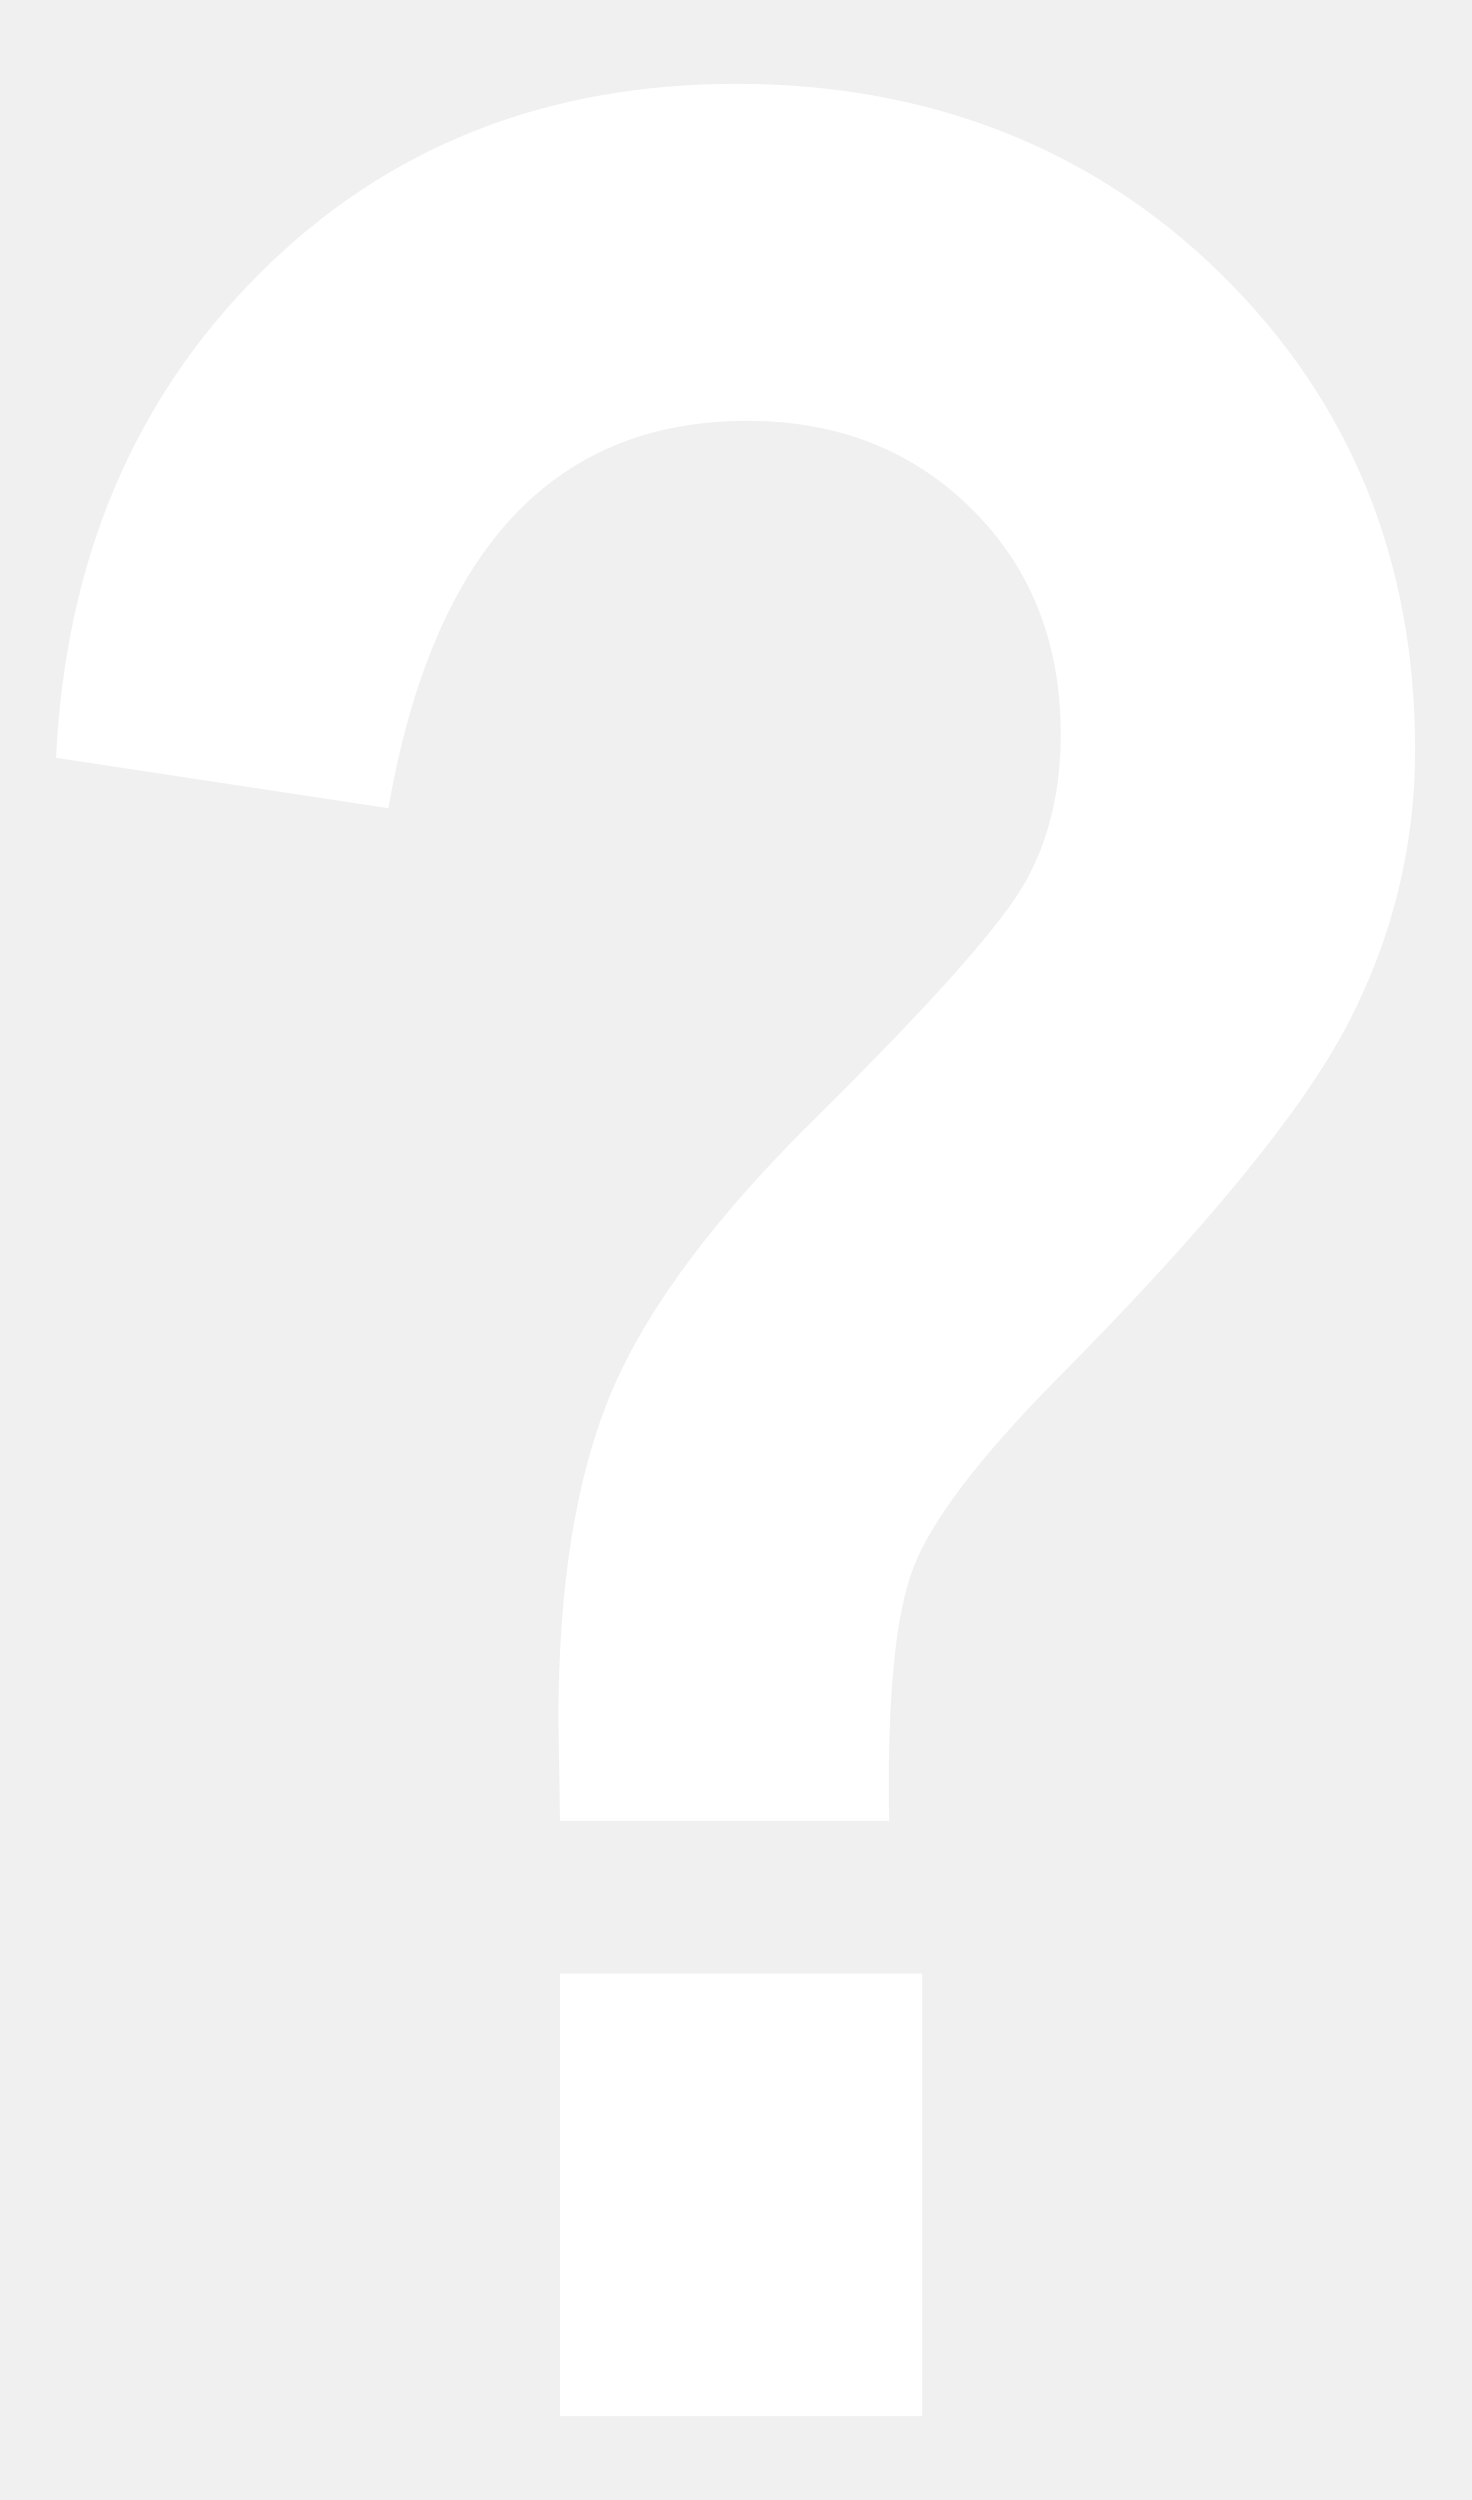
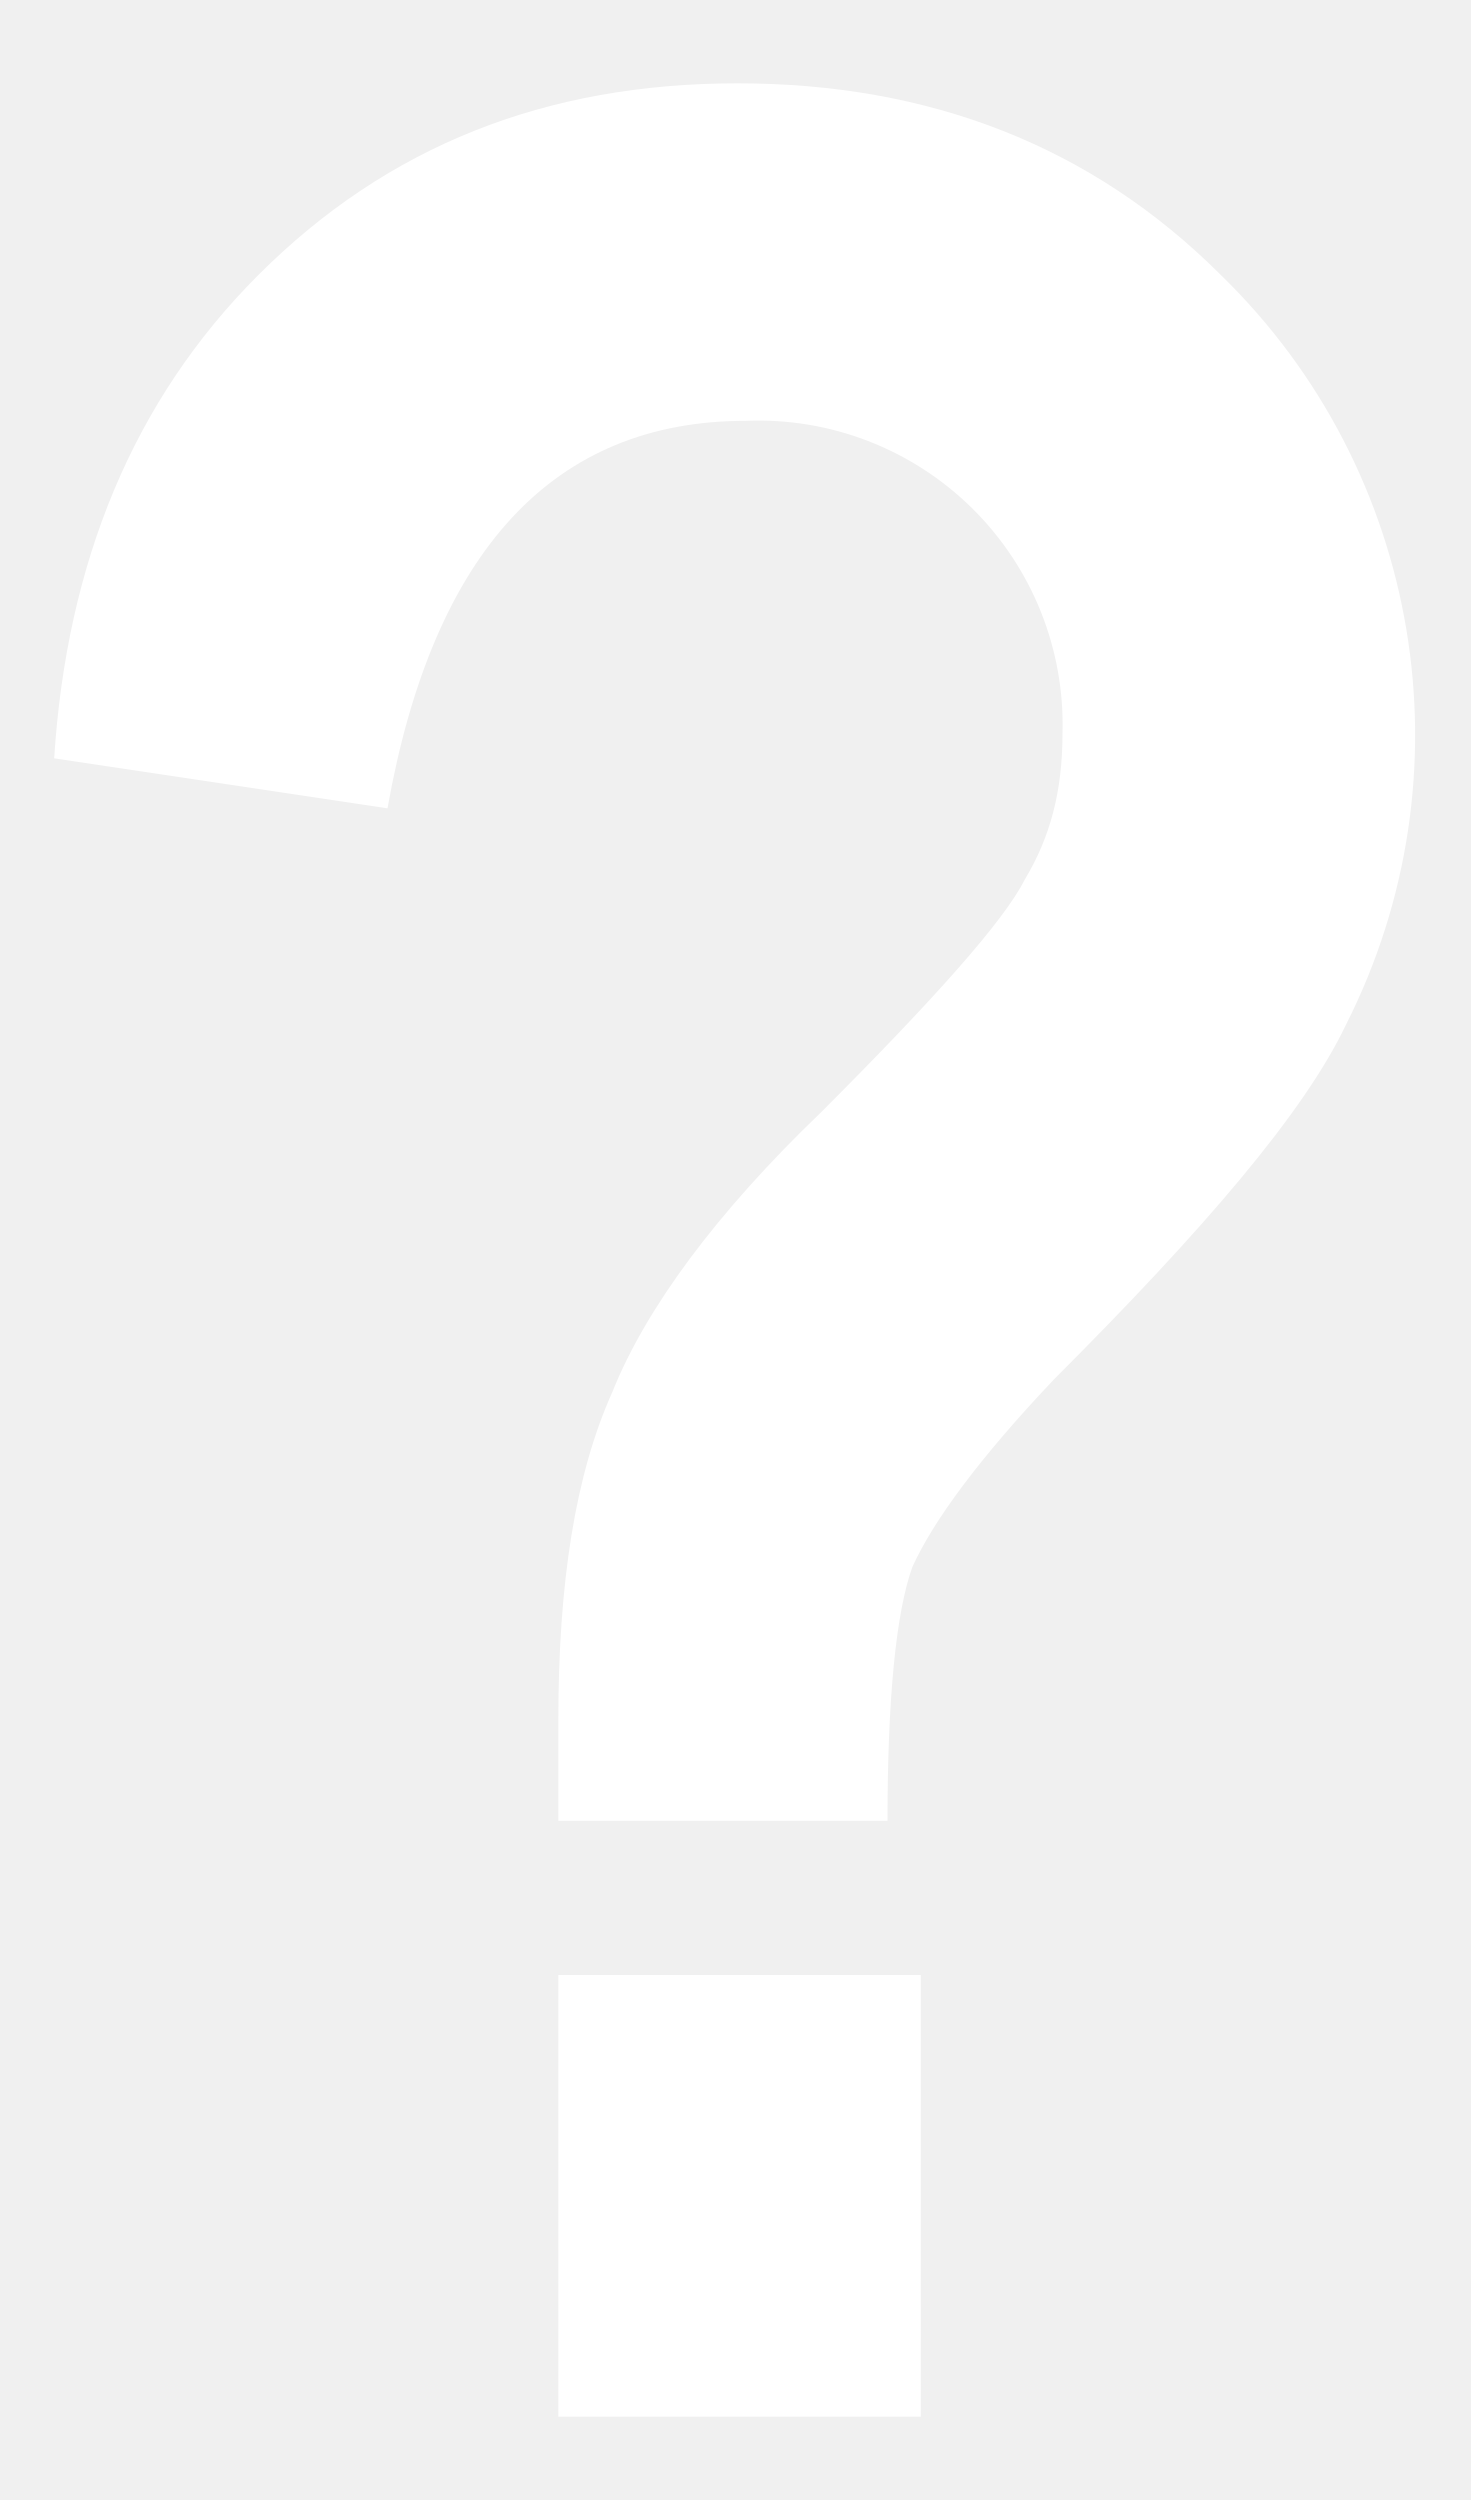
- <svg xmlns="http://www.w3.org/2000/svg" id="Layer_1" version="1.1" viewBox="0 0 353.08 600">
-   <defs>
-     <style>
-       .st0 {
-         fill: #fff;
-       }
-     </style>
-   </defs>
-   <path class="st0" d="M213.39,437.01h-78.99l-.38-24.19c0-32.5,4.28-58.83,12.85-78.99,8.56-20.16,25.19-42.33,49.89-66.52,27.46-27.21,43.97-45.85,49.51-55.94,5.54-10.07,8.31-21.79,8.31-35.15,0-21.92-7.12-39.93-21.35-54.05-14.24-14.11-32.19-21.17-53.86-21.17-46.62,0-75.34,30.99-86.17,92.97l-79.75-12.09c2.27-47.26,18.58-86.03,48.94-116.32,30.36-30.29,68.47-45.44,114.33-45.44s85.42,15.25,116.41,45.73c30.99,30.49,46.49,68.54,46.49,114.14,0,23.18-5.42,45.16-16.25,65.95-10.84,20.79-34.14,49.2-69.92,85.23-18.39,18.65-29.8,33.64-34.2,44.97-4.41,11.34-6.37,31.62-5.86,60.85ZM134.4,579.87v-106.2h86.93v106.2h-86.93Z" />
+ <svg xmlns="http://www.w3.org/2000/svg" viewBox="0 0 353 600">
+   <path fill="#fff" d="M213 437h-79v-24c0-33 4-59 13-79 8-20 25-43 50-67 27-27 44-46 49-56 6-10 9-21 9-35a73 73 0 0 0-76-75c-46 0-75 31-86 93l-80-12c3-47 19-86 49-116 31-31 69-46 115-46s85 15 116 46a154 154 0 0 1 30 180c-10 21-34 49-70 85-18 19-29 34-34 45-4 11-6 32-6 61Zm-79 143V474h87v106h-87Z" />
</svg>
